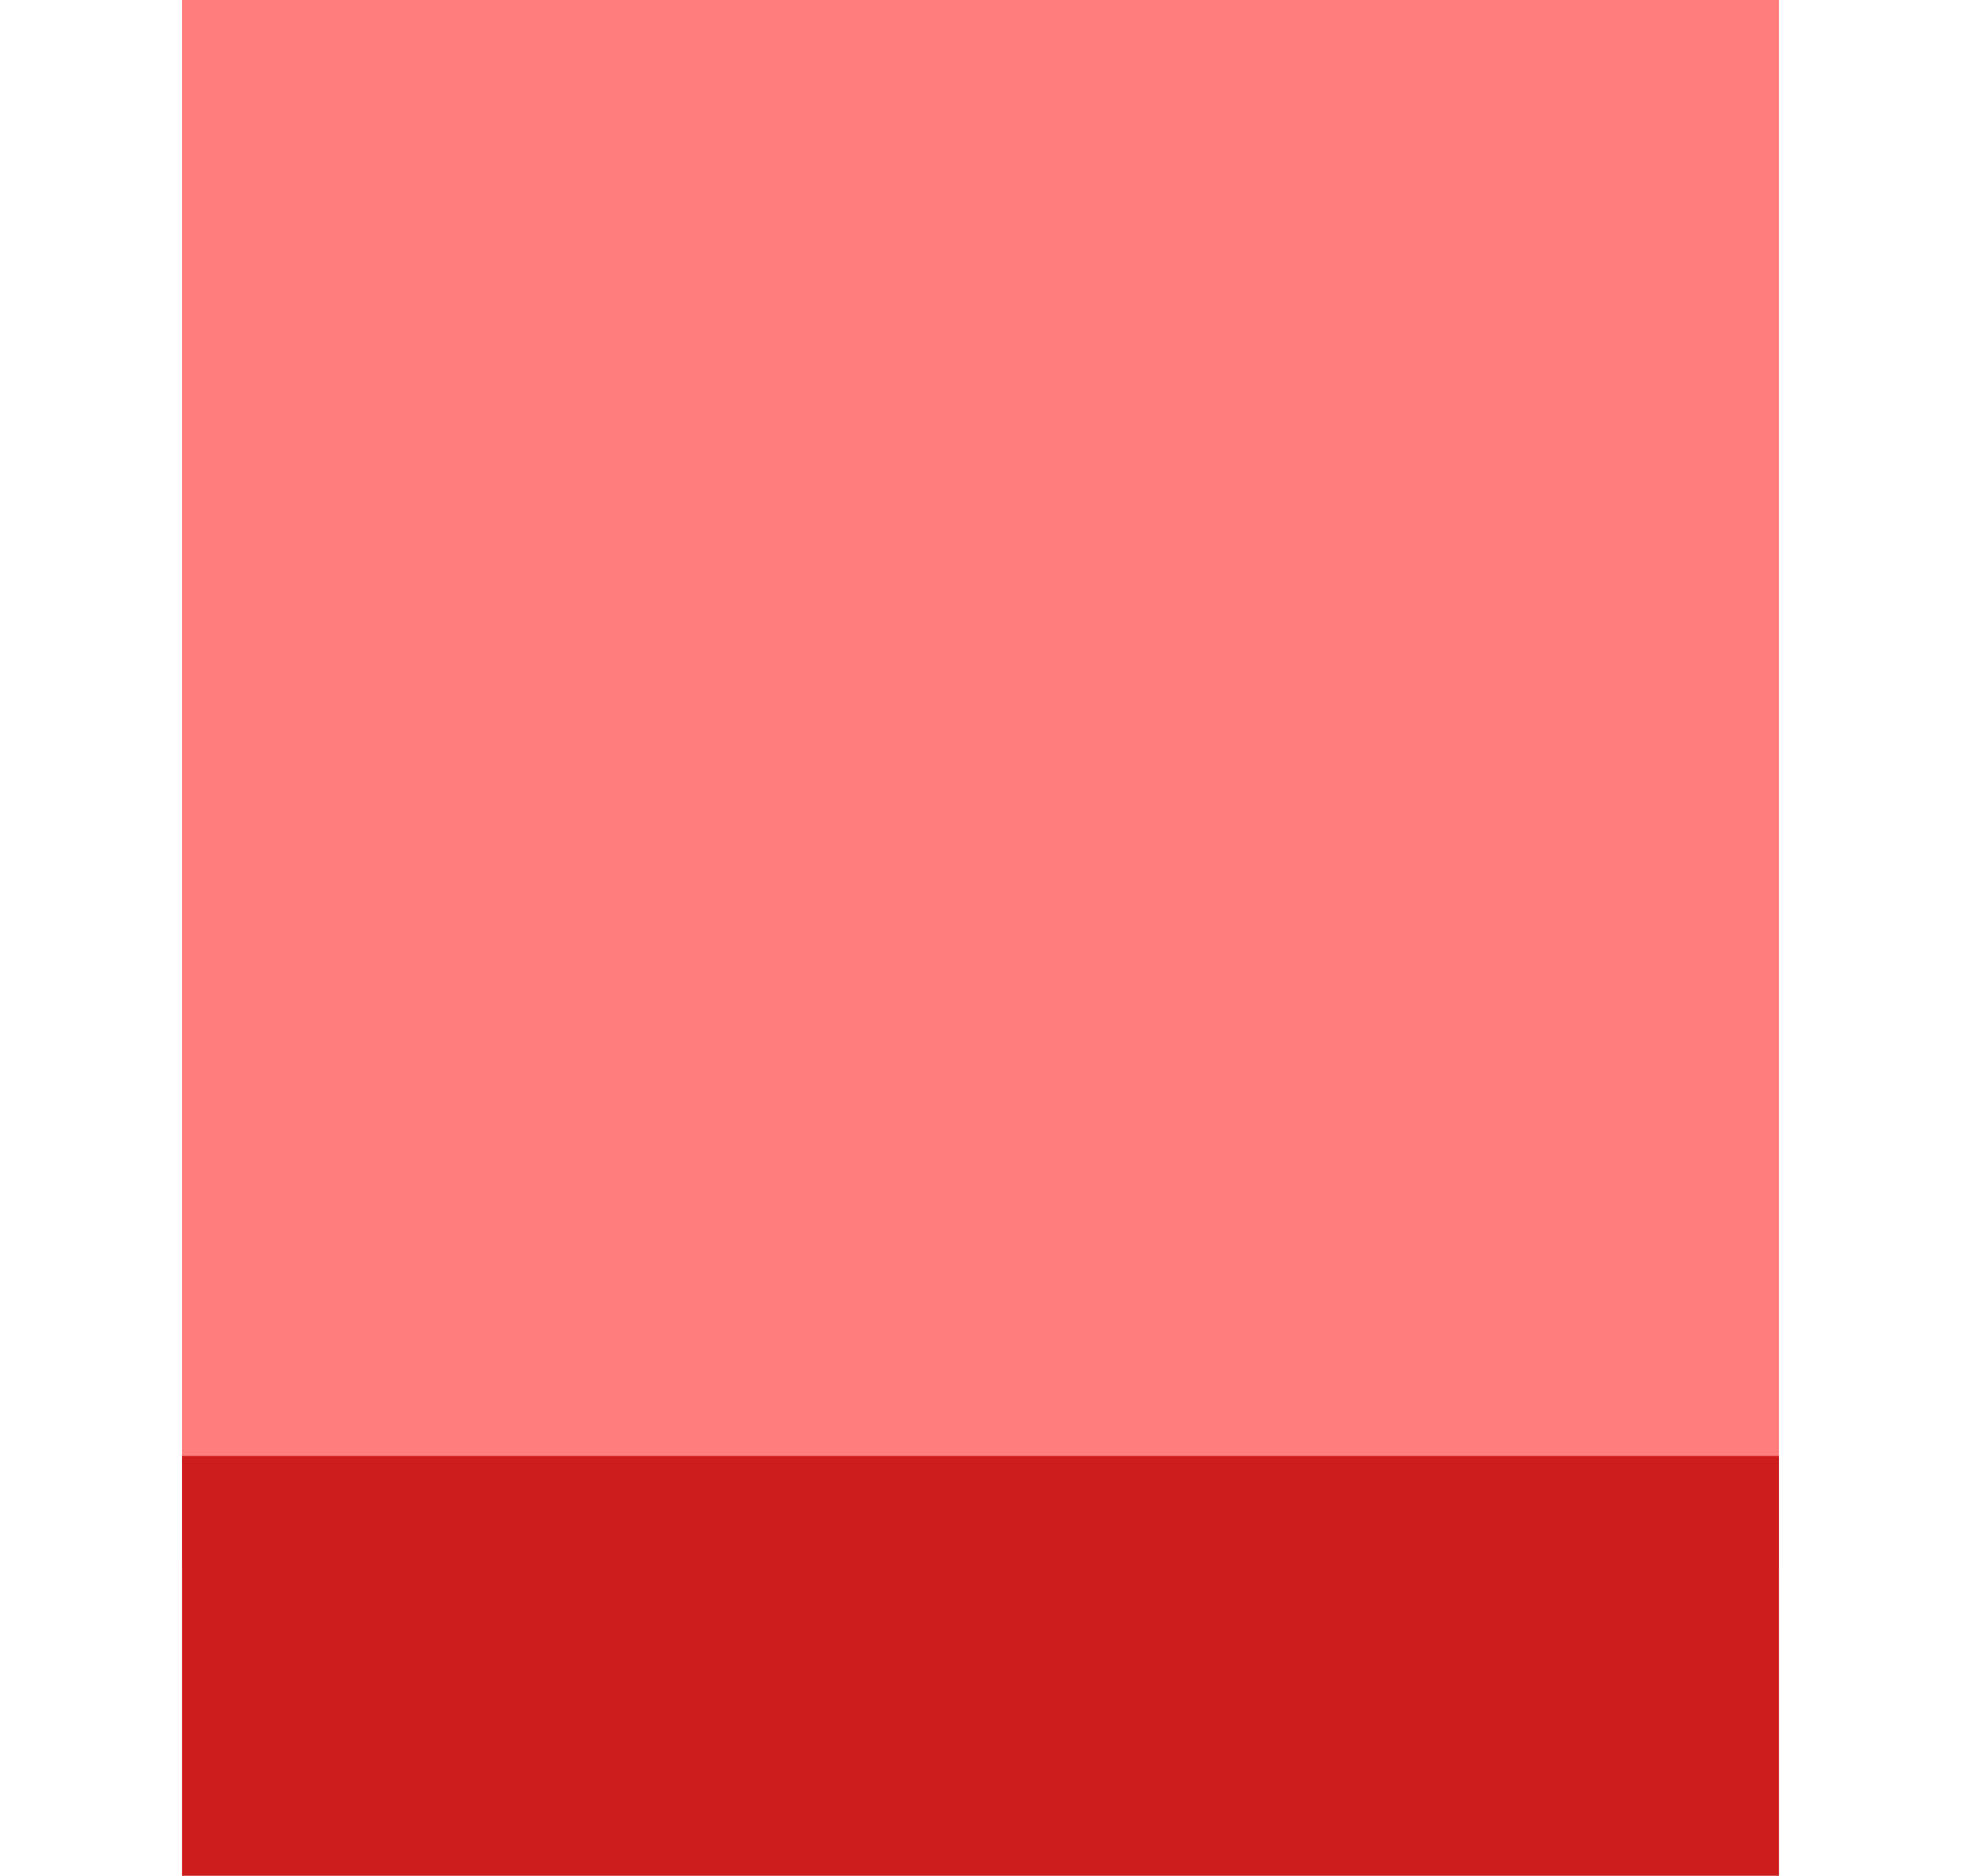
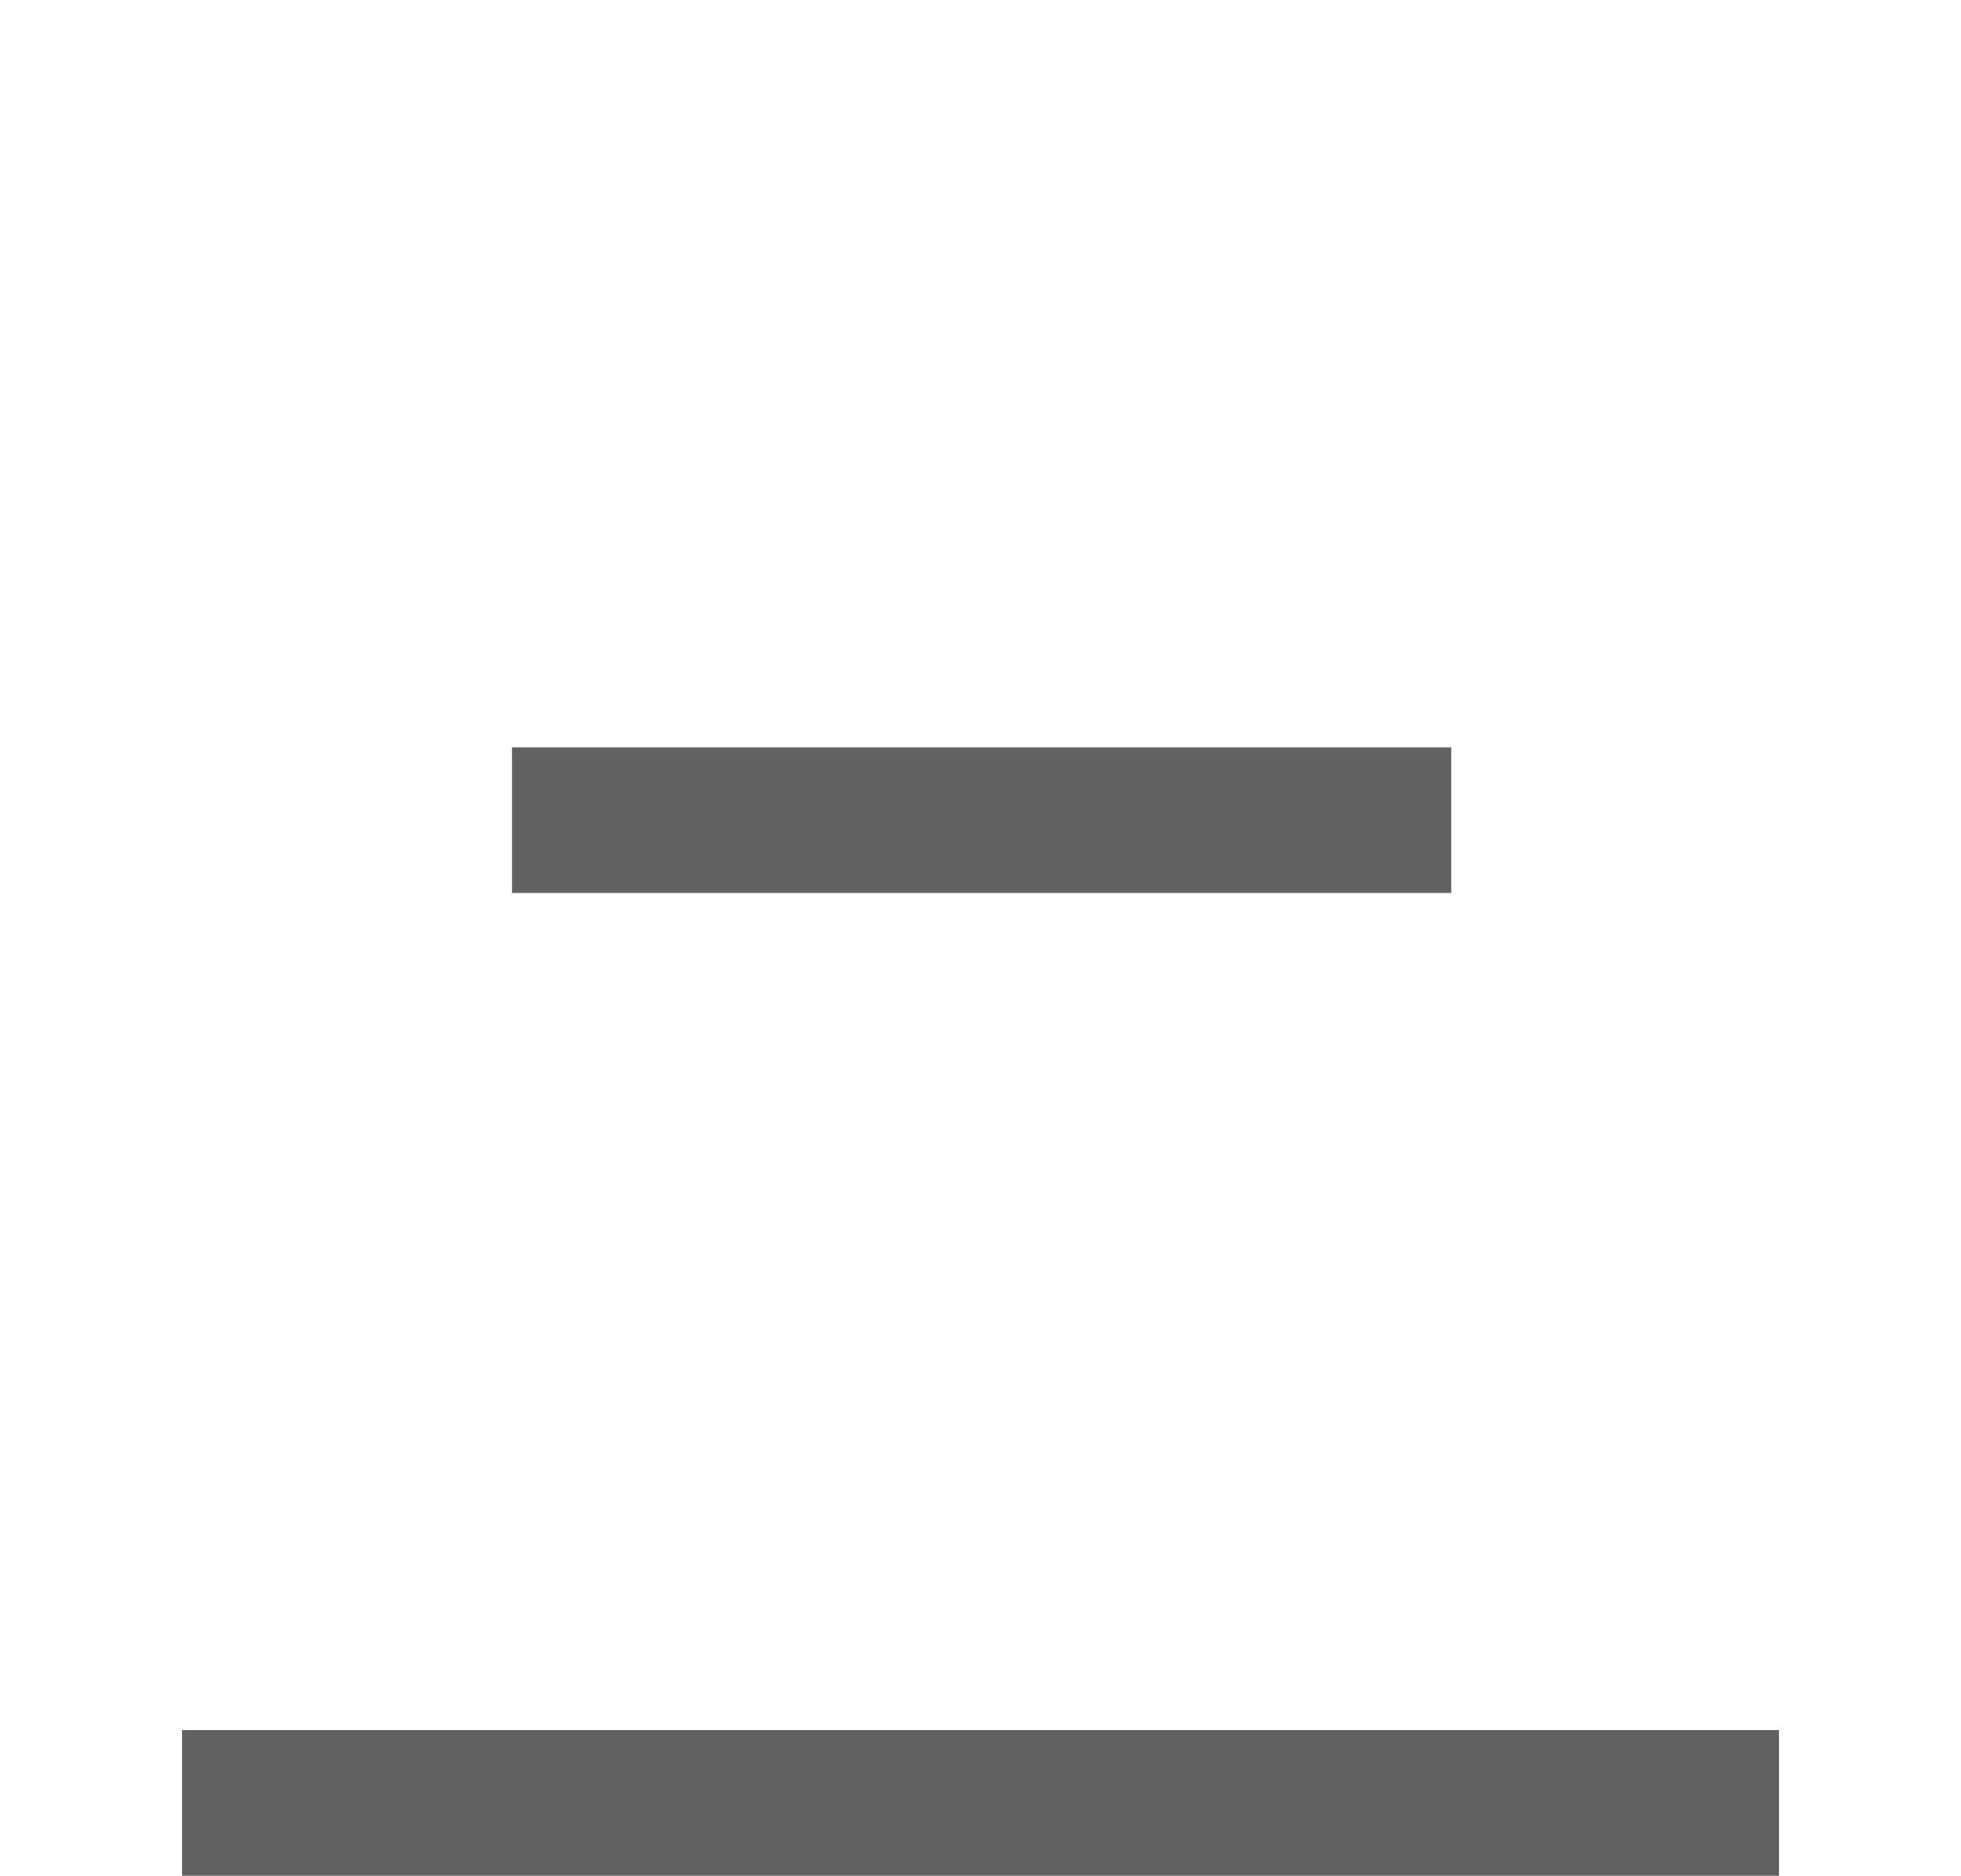
<svg xmlns="http://www.w3.org/2000/svg" version="1.1" id="Layer_1" x="0px" y="0px" viewBox="0 0 80.8 77.3" style="enable-background:new 0 0 80.8 77.3;" xml:space="preserve">
  <style type="text/css">
- 	.st0{fill:#FF7D7D;}
- 	.st1{fill:#CE1D1D;}
+ 	.st0{fill:#616161;}
</style>
-   <rect x="7.5" class="st0" width="65.8" height="64.5" />
-   <rect x="7.5" y="60" class="st1" width="65.8" height="17.3" />
+   <rect x="7.5" y="71.3" class="st0" width="65.8" height="6" />
+   <rect x="21.1" y="30.8" class="st0" width="38.7" height="6" />
</svg>
